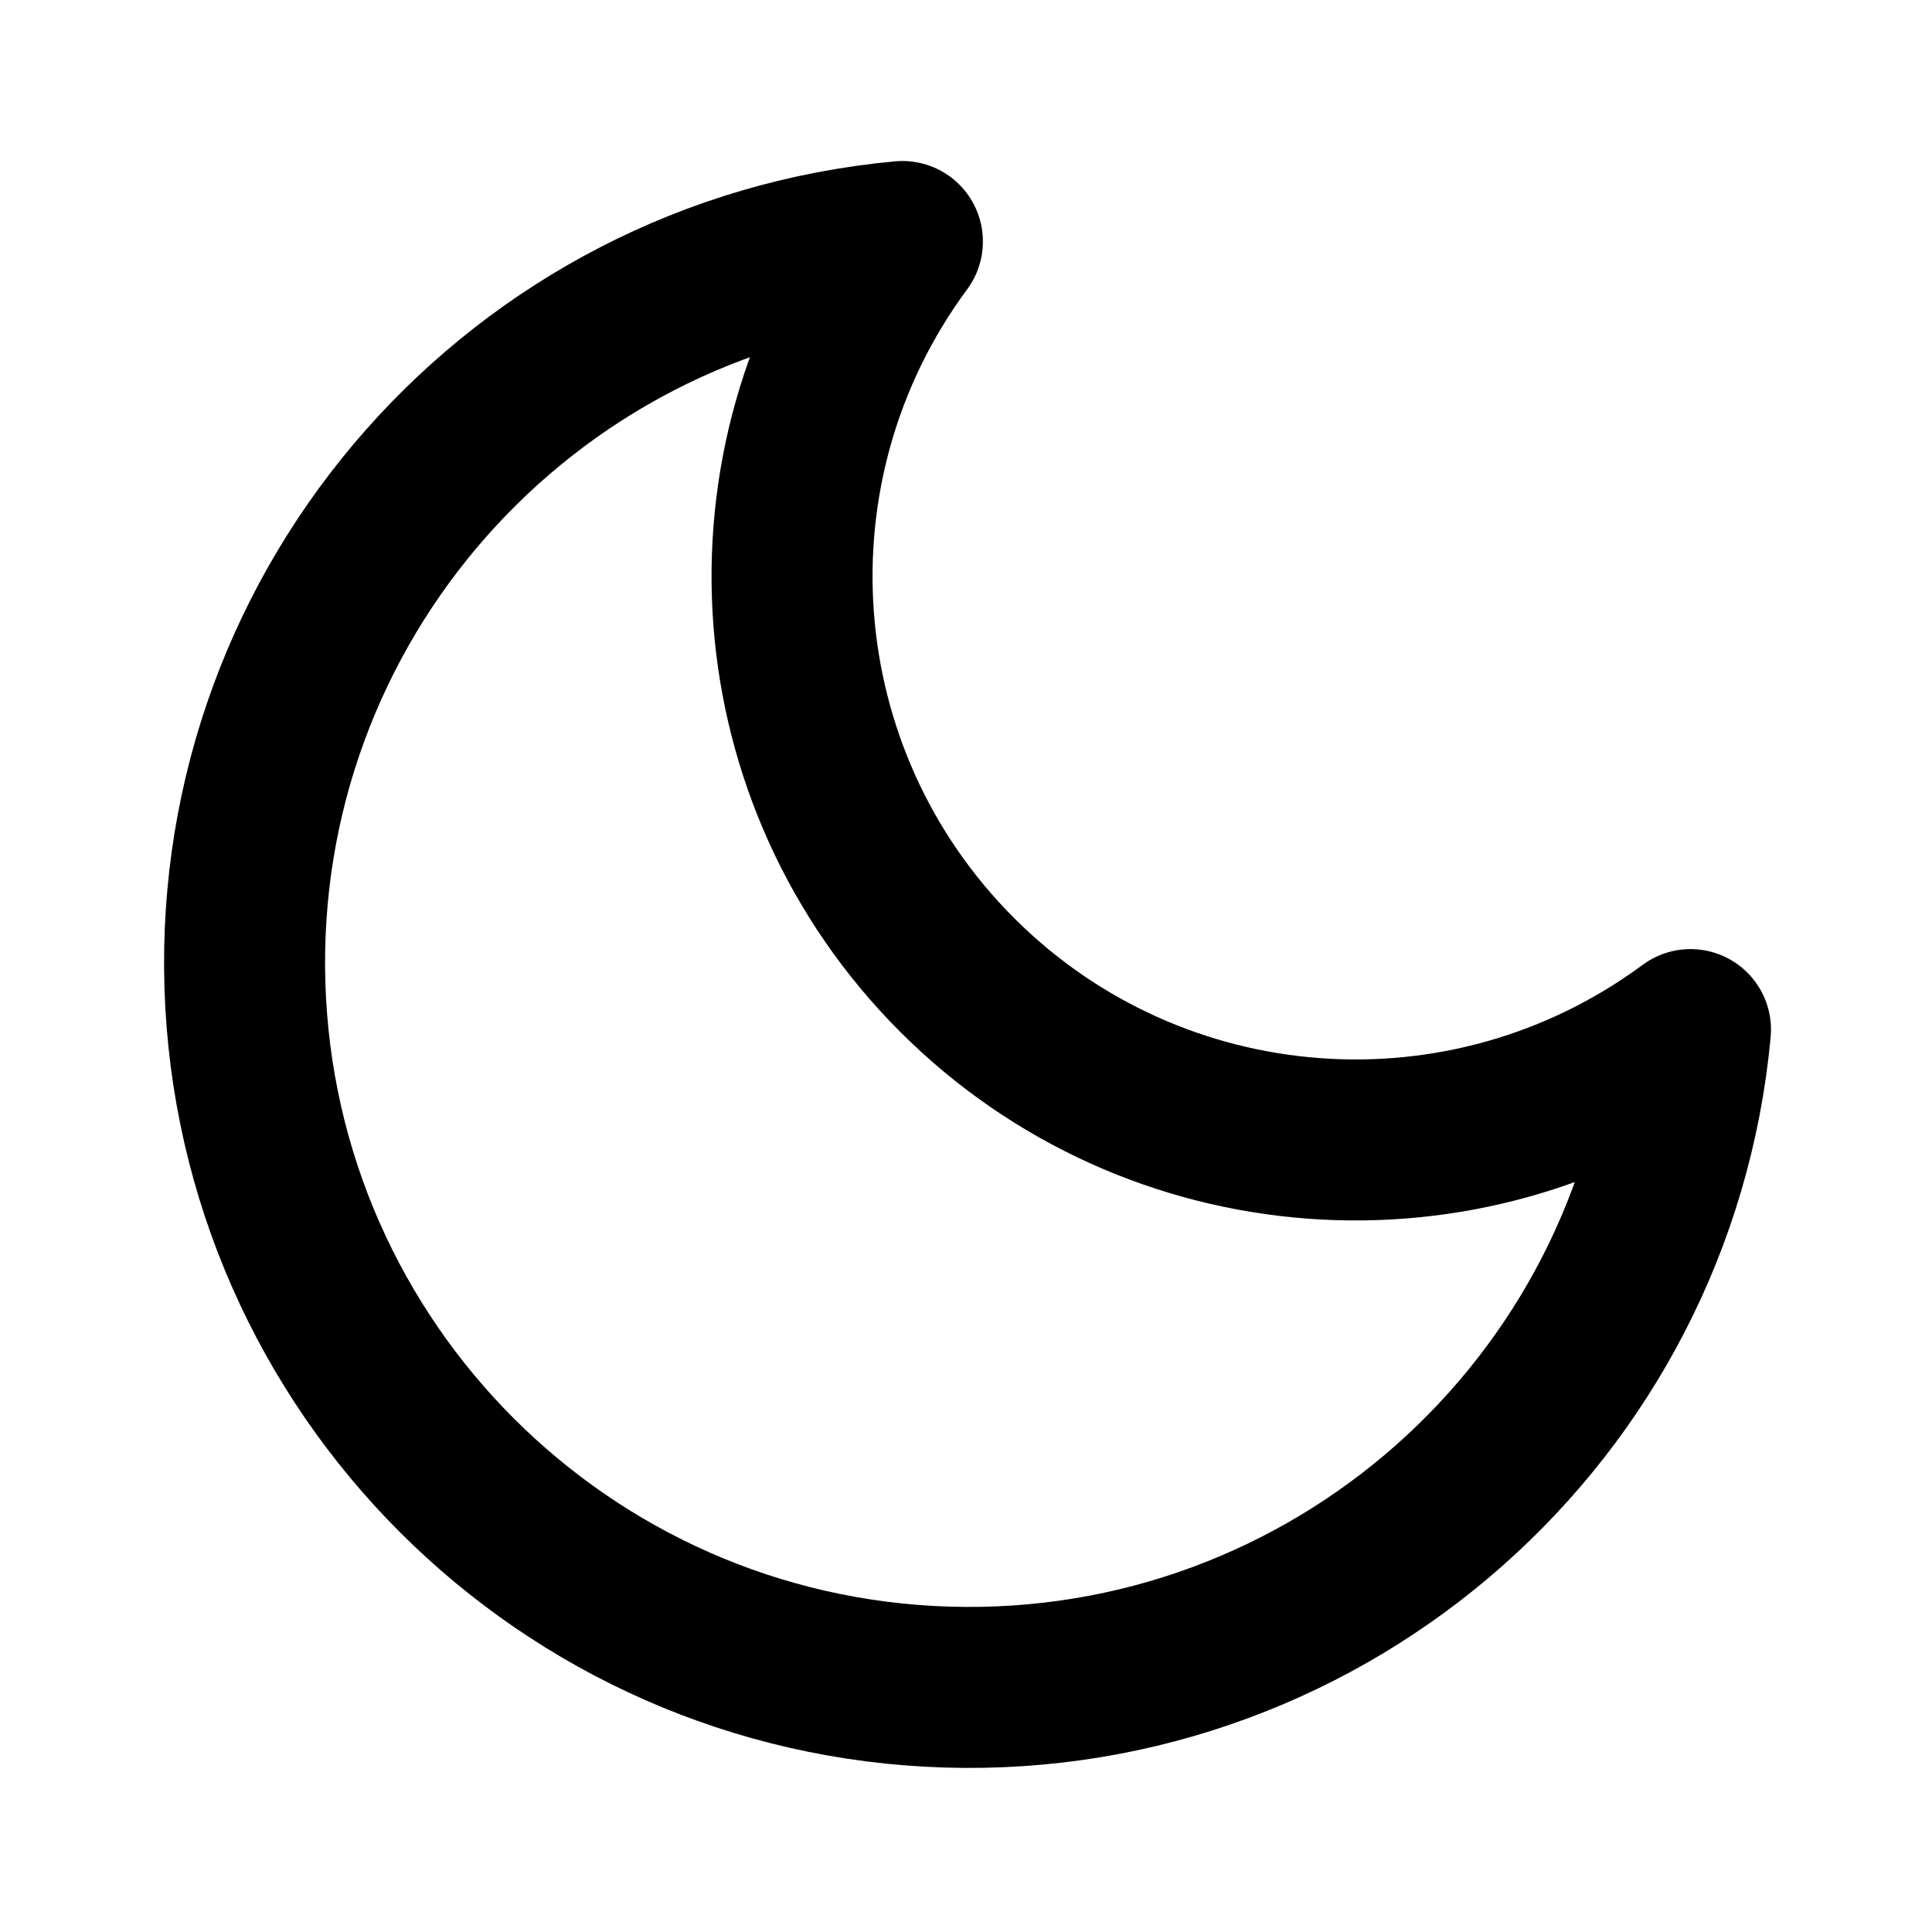
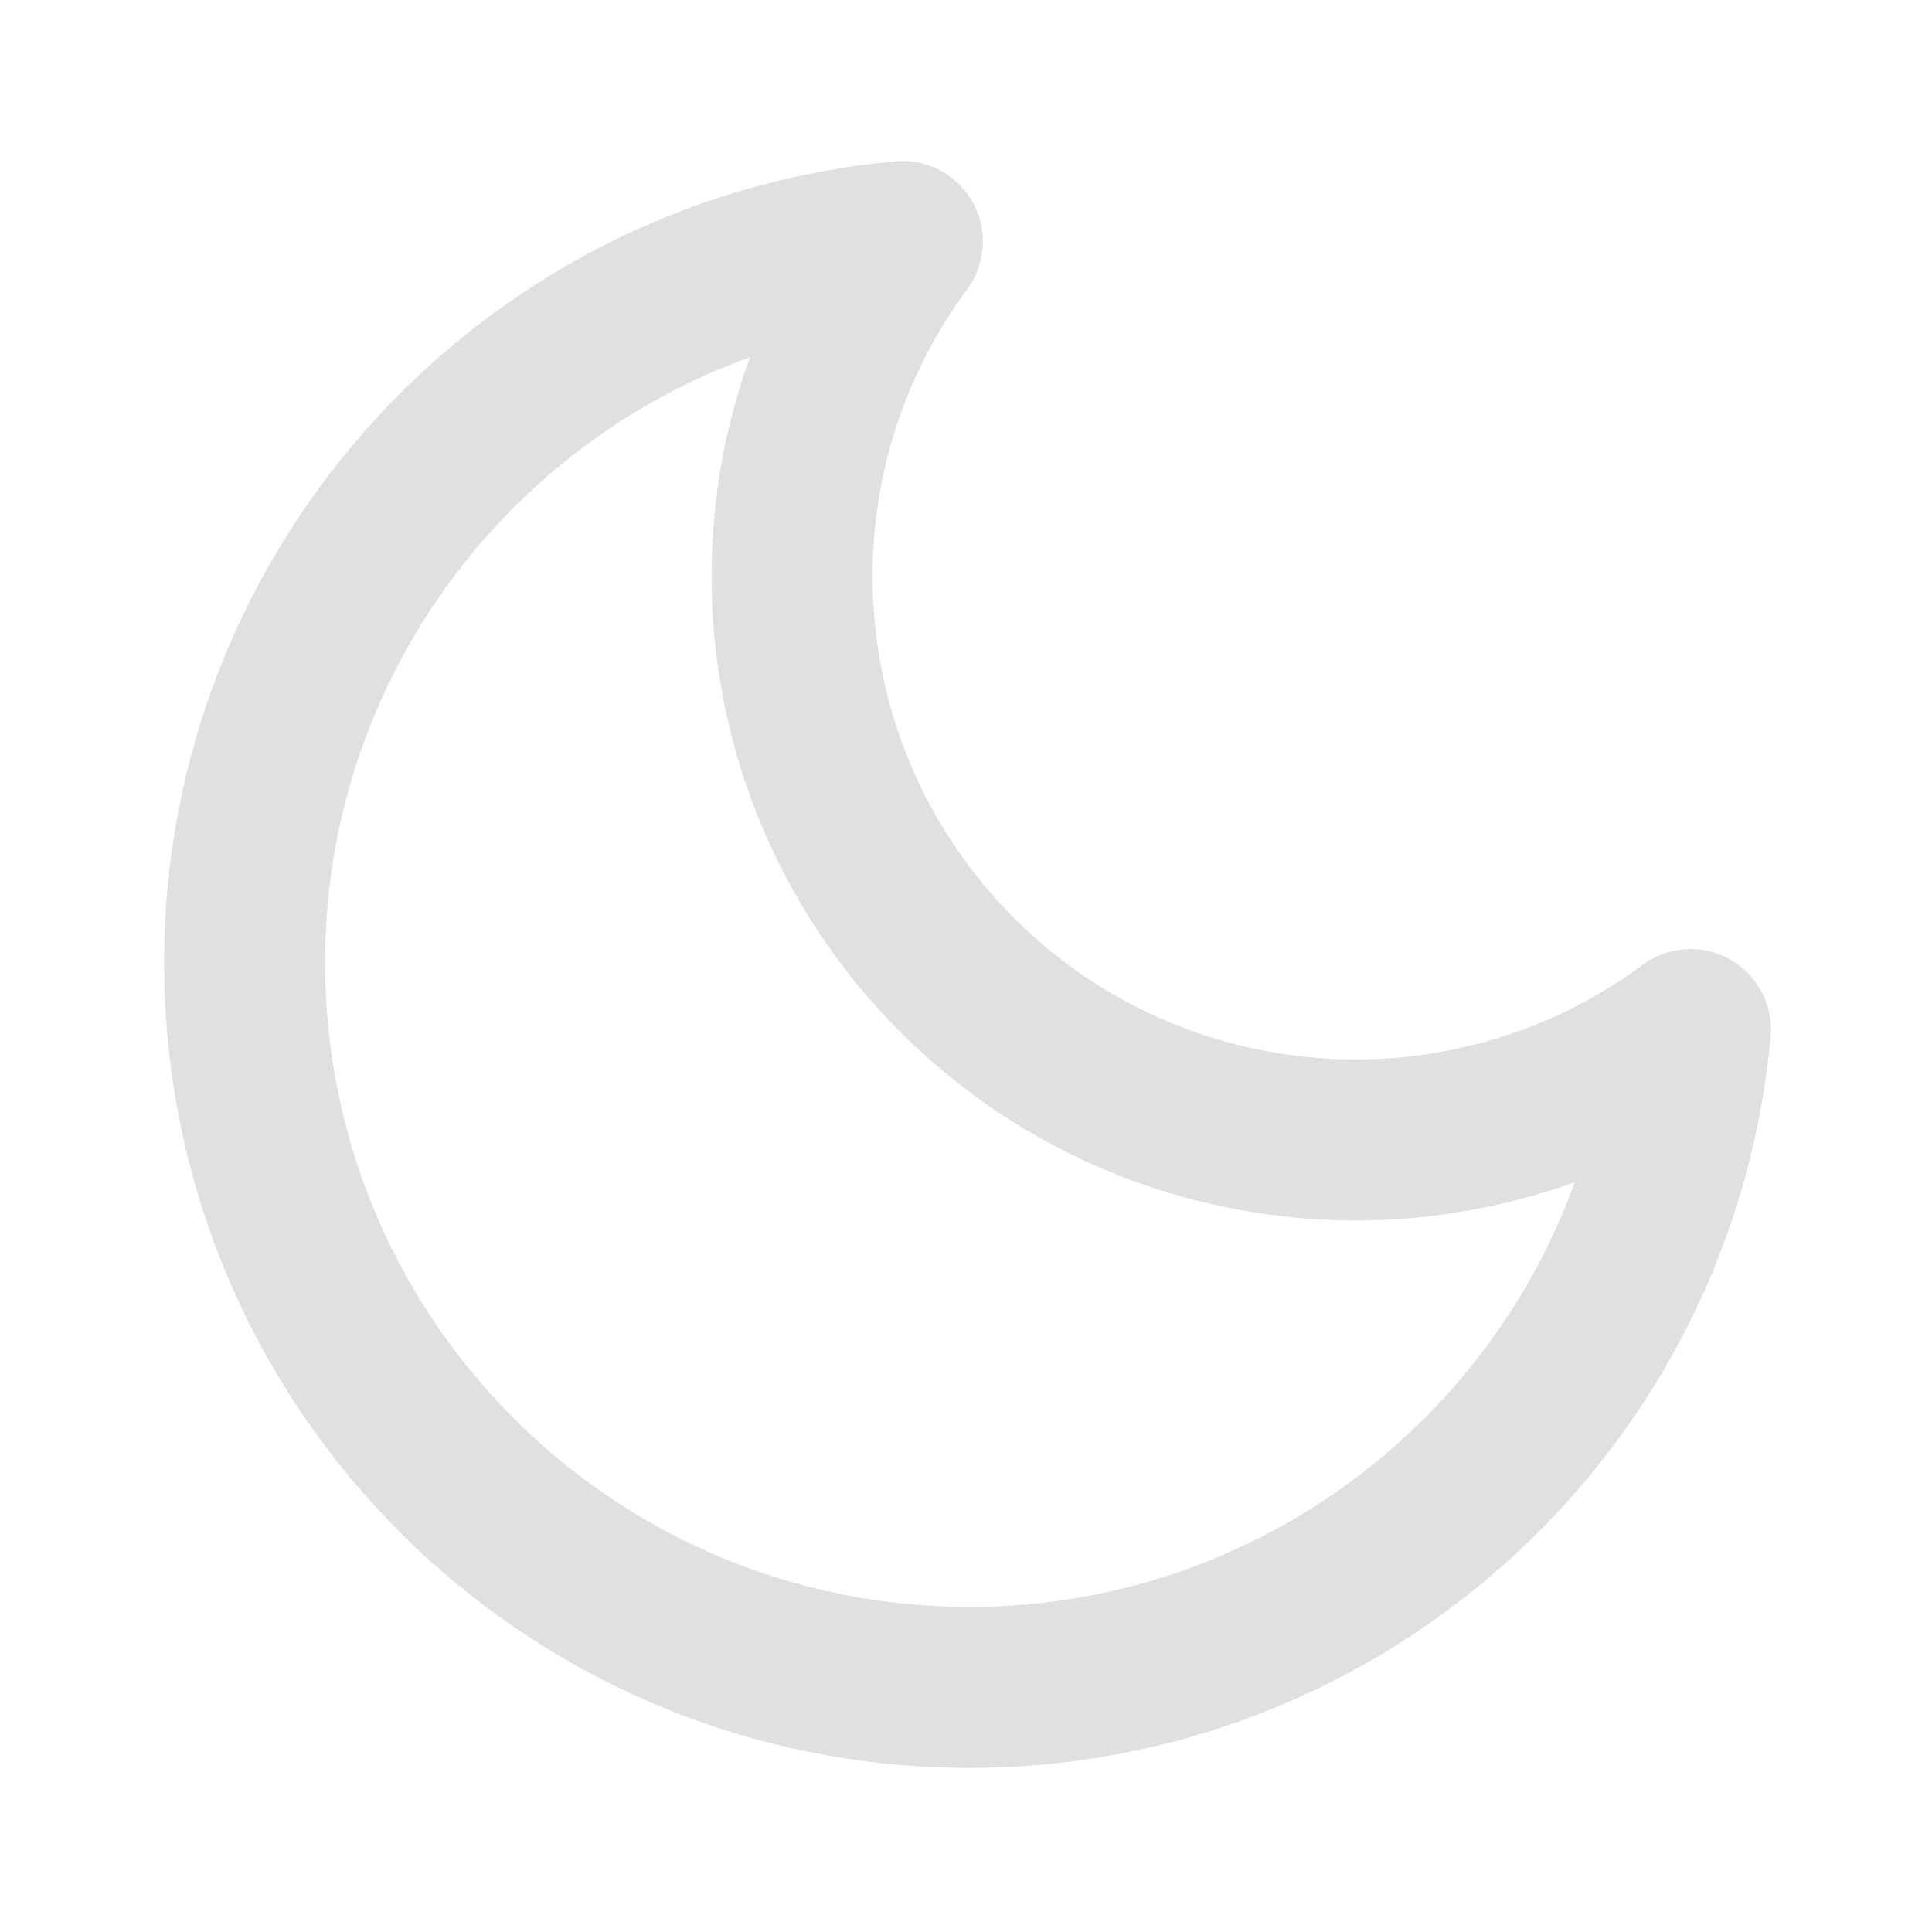
- <svg xmlns="http://www.w3.org/2000/svg" width="24" height="24" viewBox="0 0 24 24" fill="none" stroke="currentColor" stroke-width="2" stroke-linecap="round" stroke-linejoin="round">
+ <svg xmlns="http://www.w3.org/2000/svg" width="24" height="24" viewBox="0 0 24 24" fill="none" stroke="#E0E0E0" stroke-width="2" stroke-linecap="round" stroke-linejoin="round">
  <path d="M21 12.79A9 9 0 1 1 11.21 3 7 7 0 0 0 21 12.79z" />
</svg>
